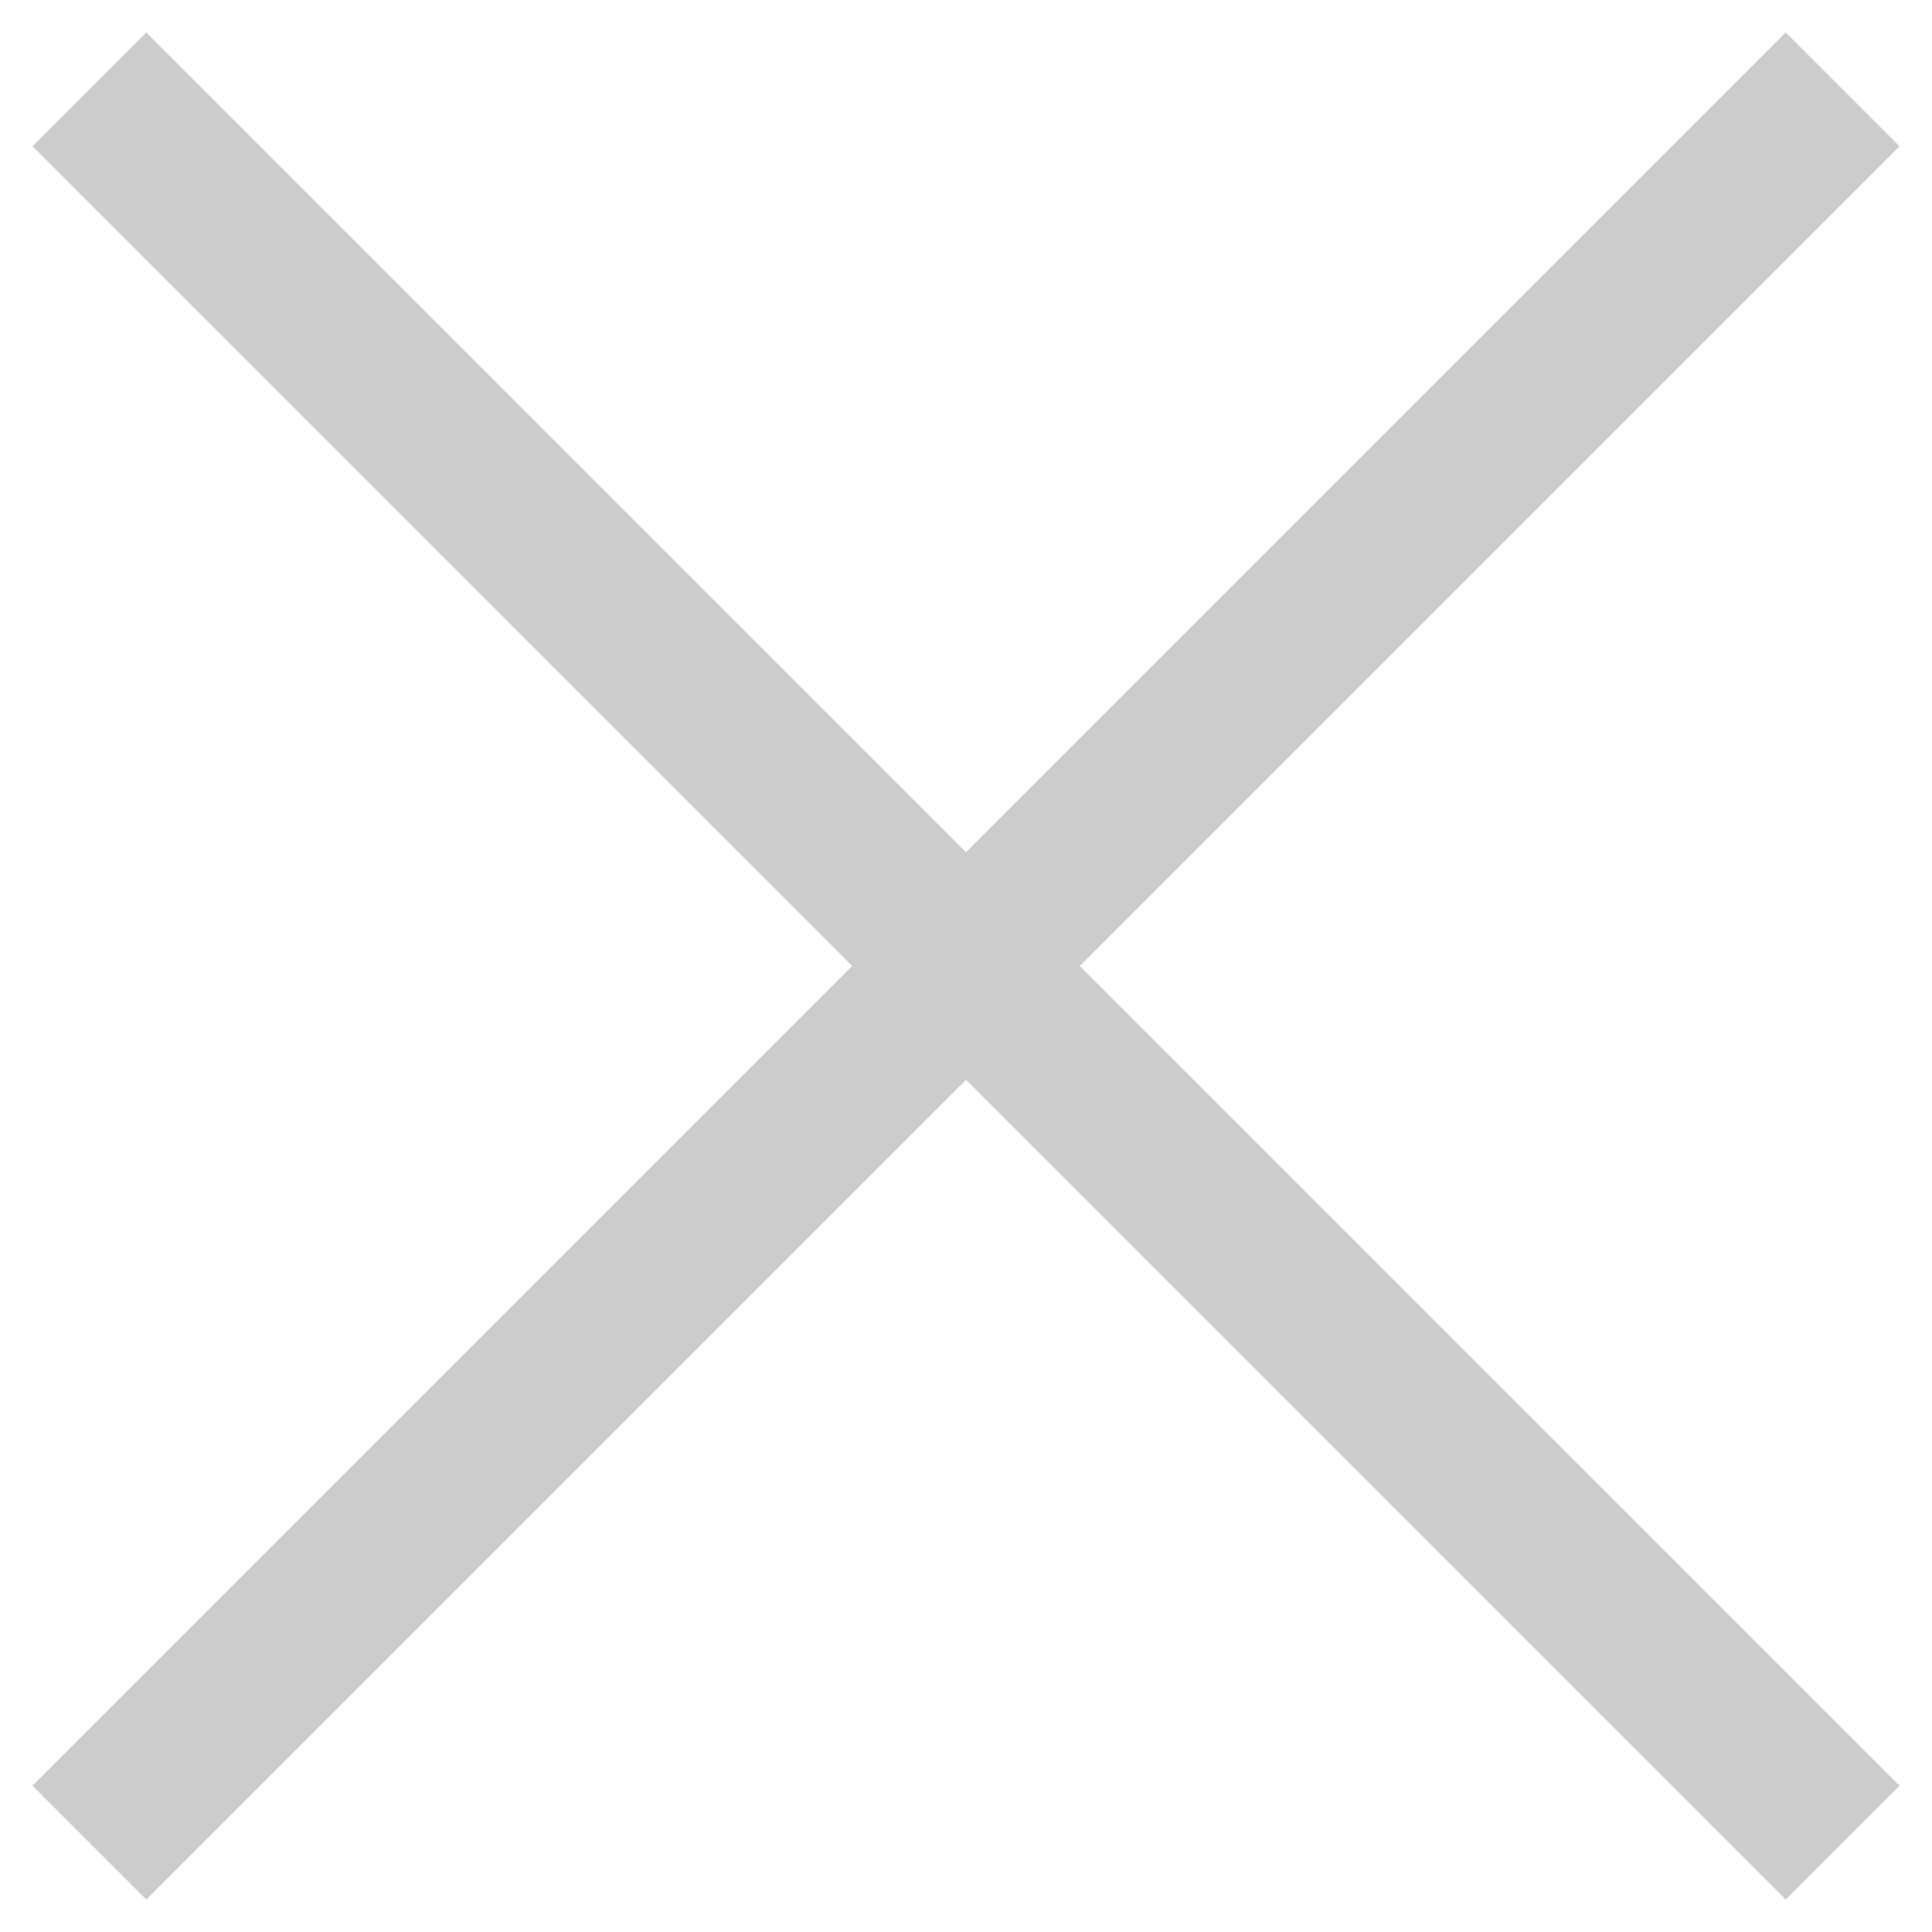
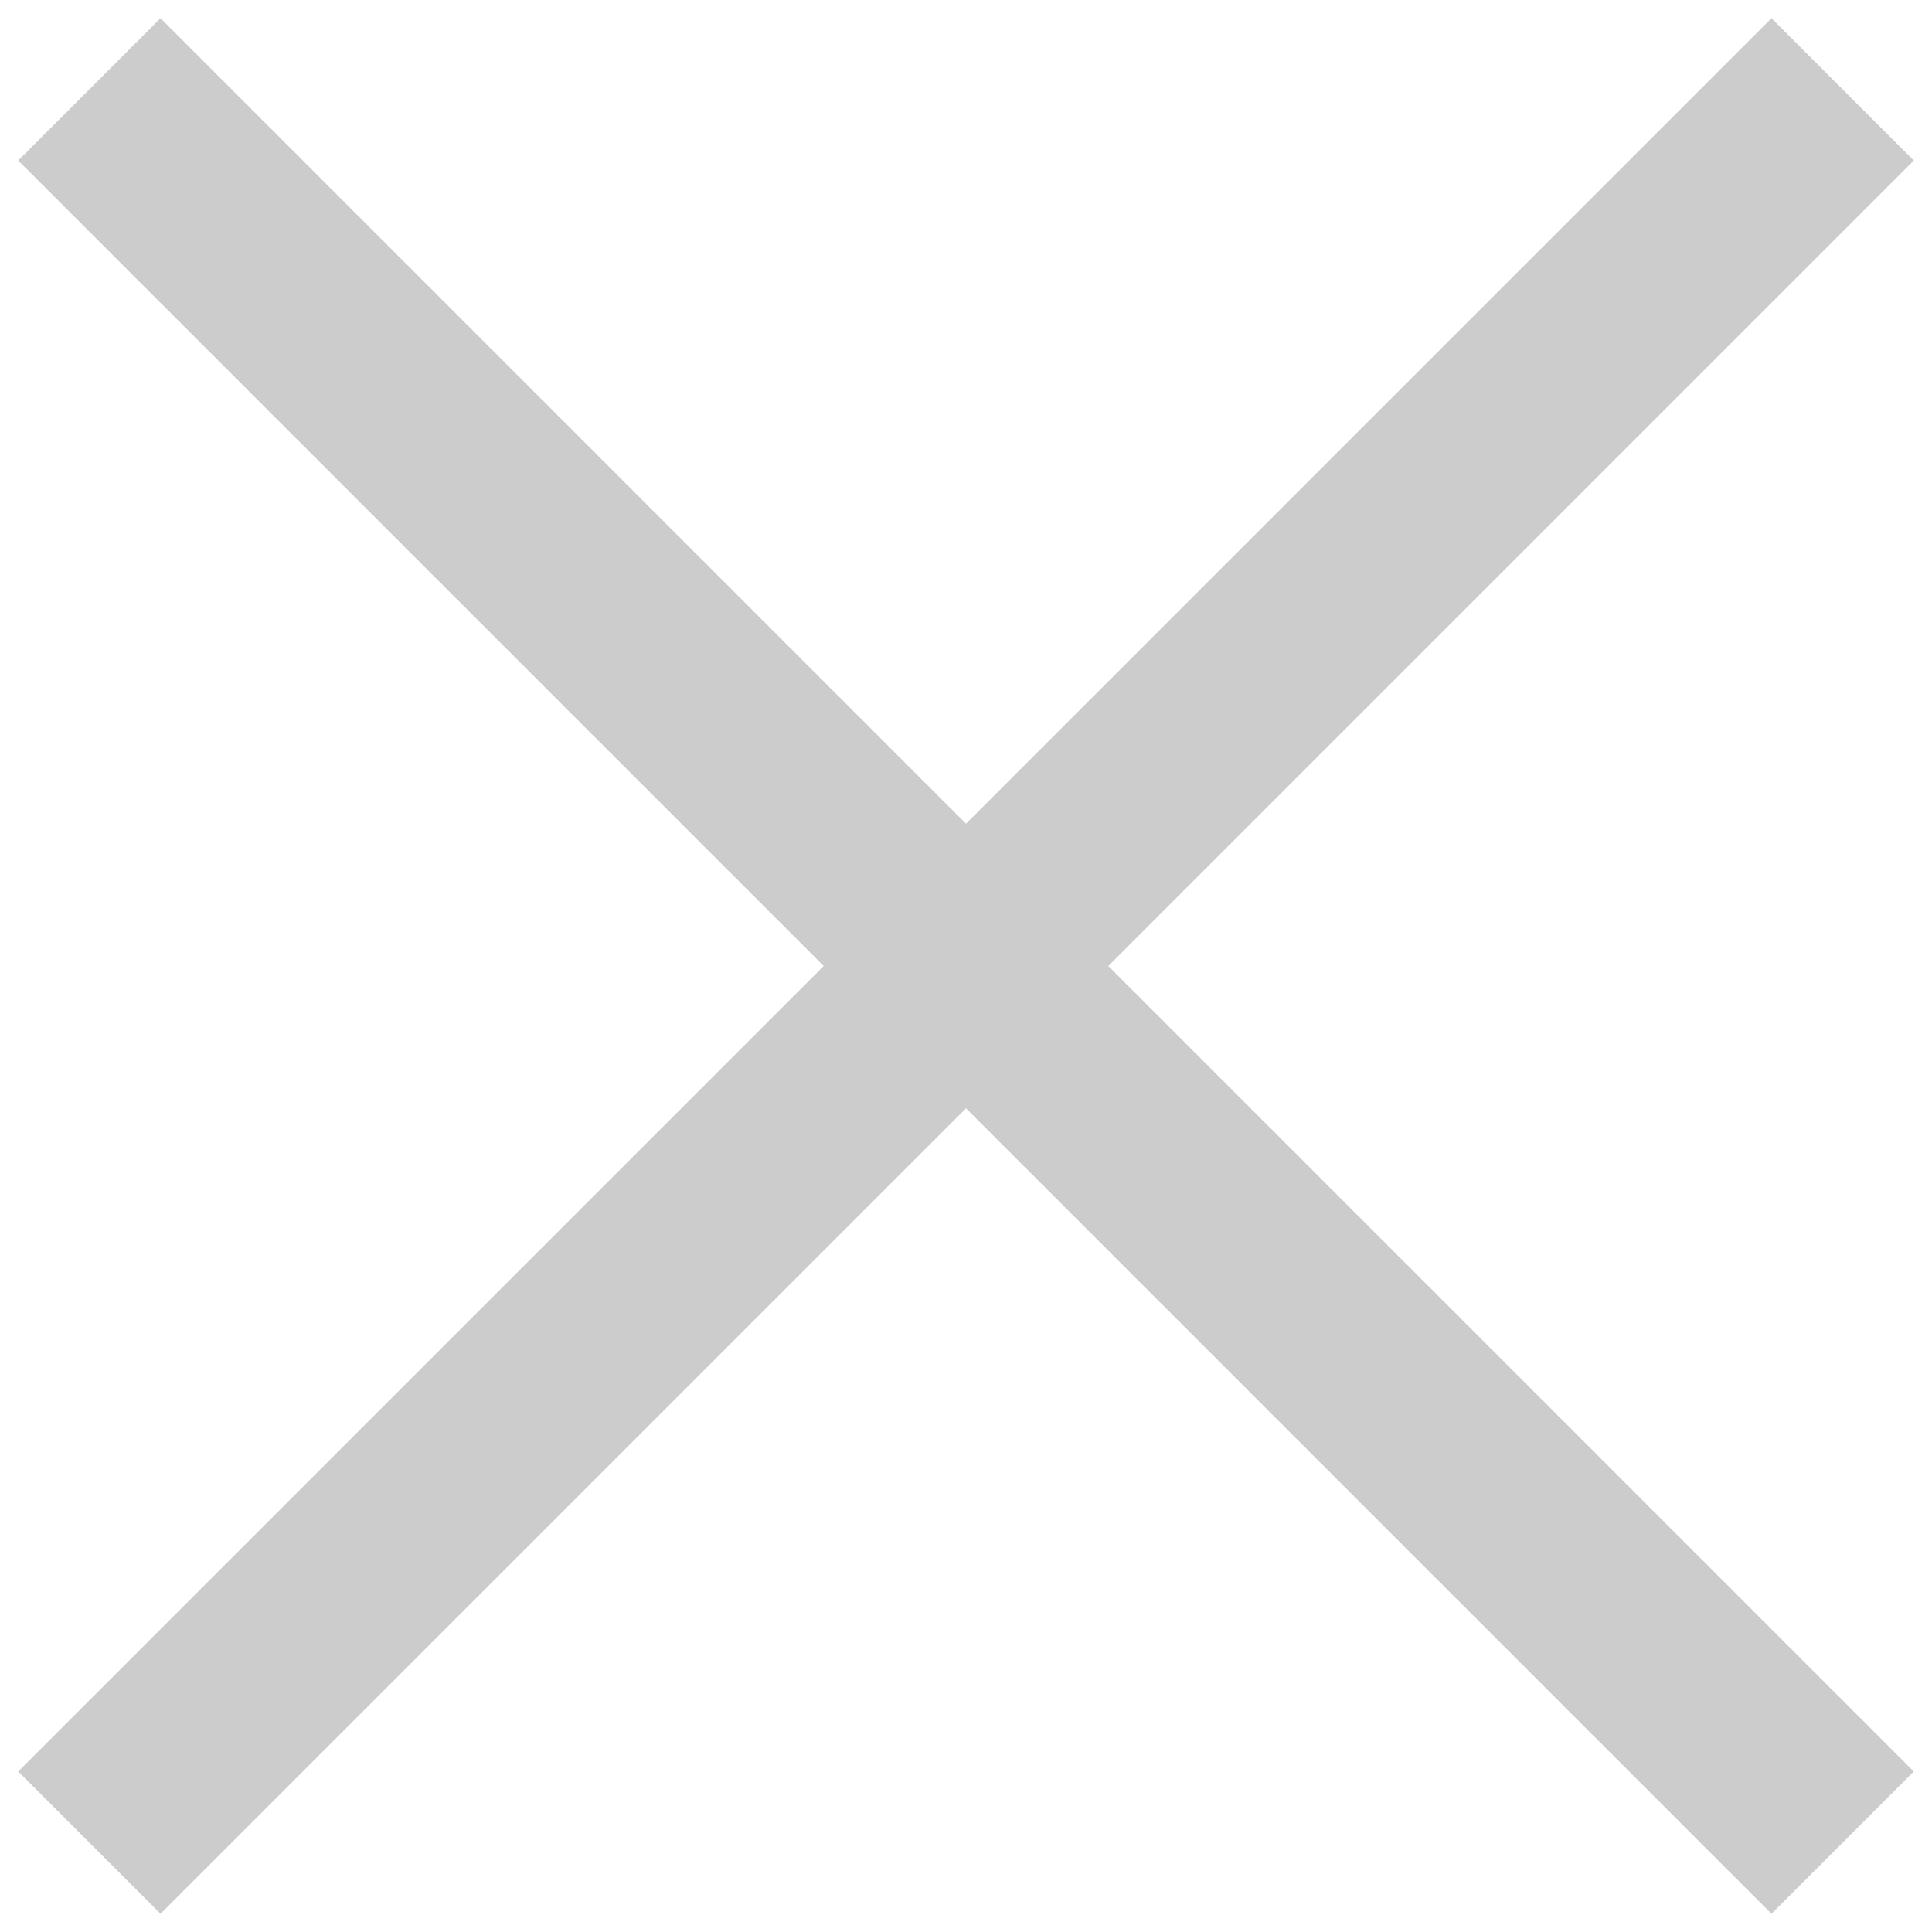
<svg xmlns="http://www.w3.org/2000/svg" xml:space="preserve" id="Layer_1" width="24" height="24" x="0" y="0" version="1.1" viewBox="0 0 24 24">
-   <style>.st0{fill:none;stroke:#ccc;stroke-width:2;stroke-miterlimit:10}</style>
+   <style>.st0{fill:none;stroke:#ccc;stroke-width:2.5;stroke-miterlimit:10}</style>
  <path d="m1.11 1.11 21.78 21.78M1.11 22.89 22.89 1.11" class="st0" />
</svg>
